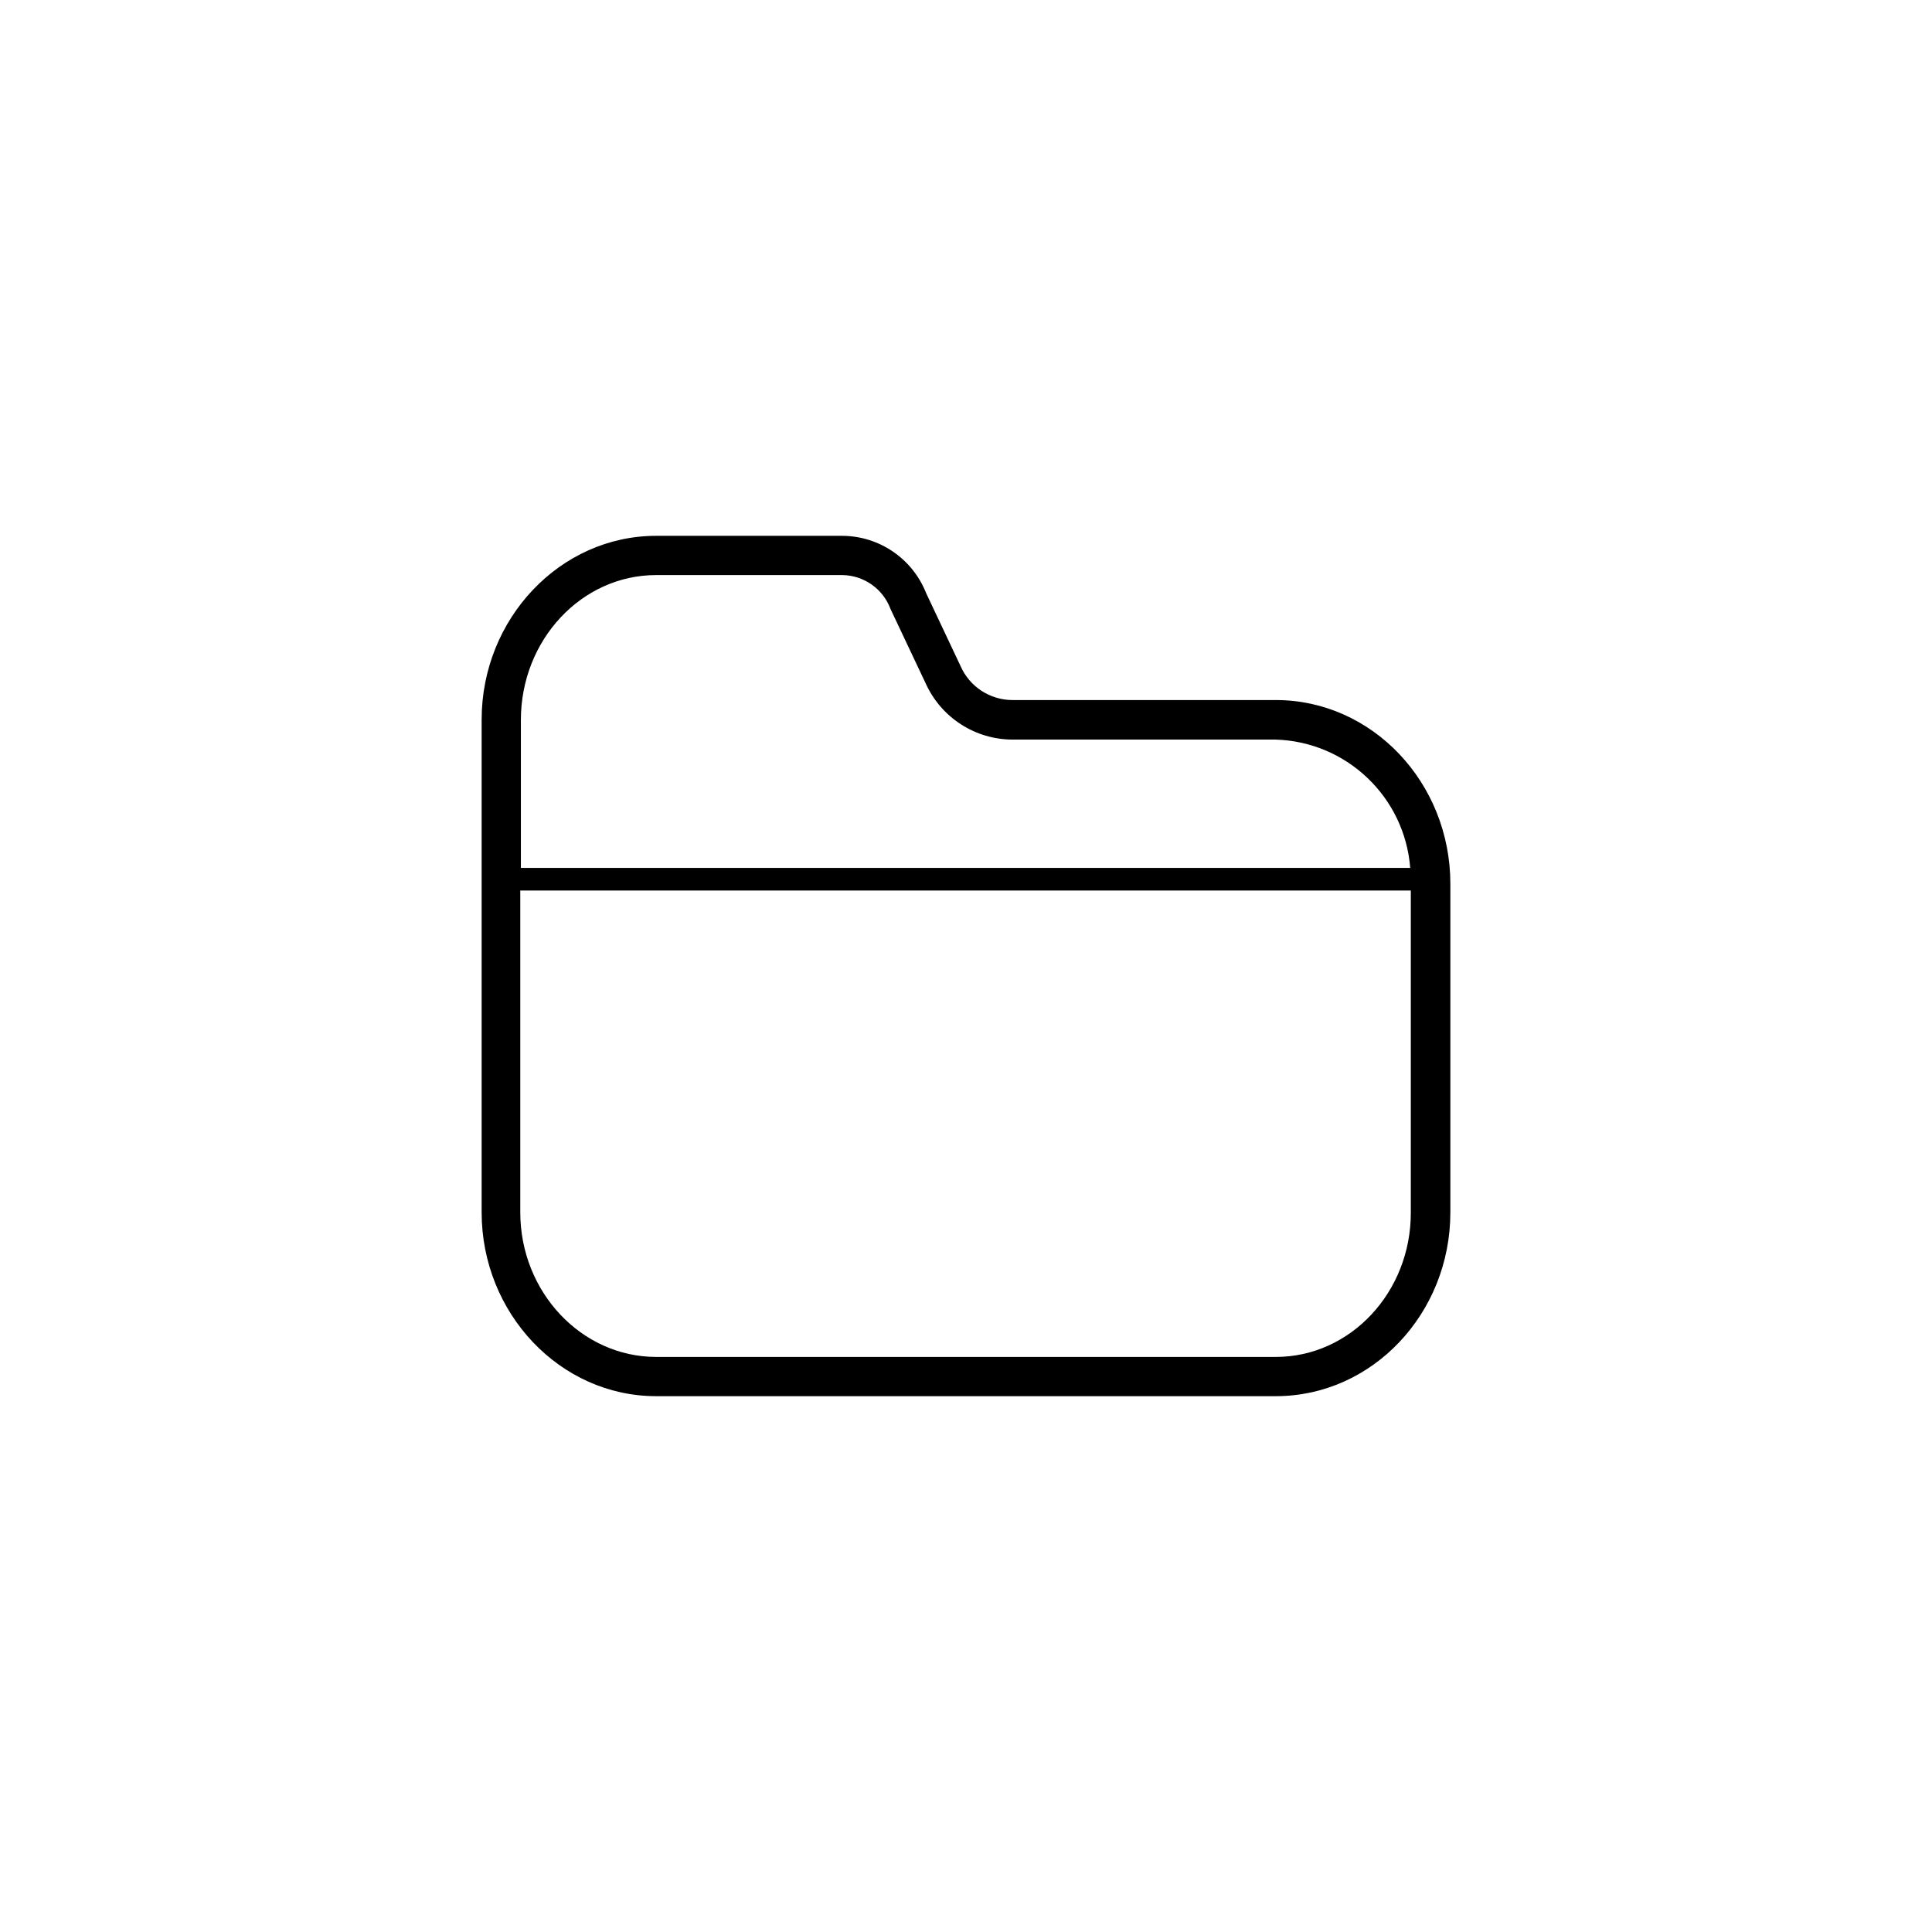
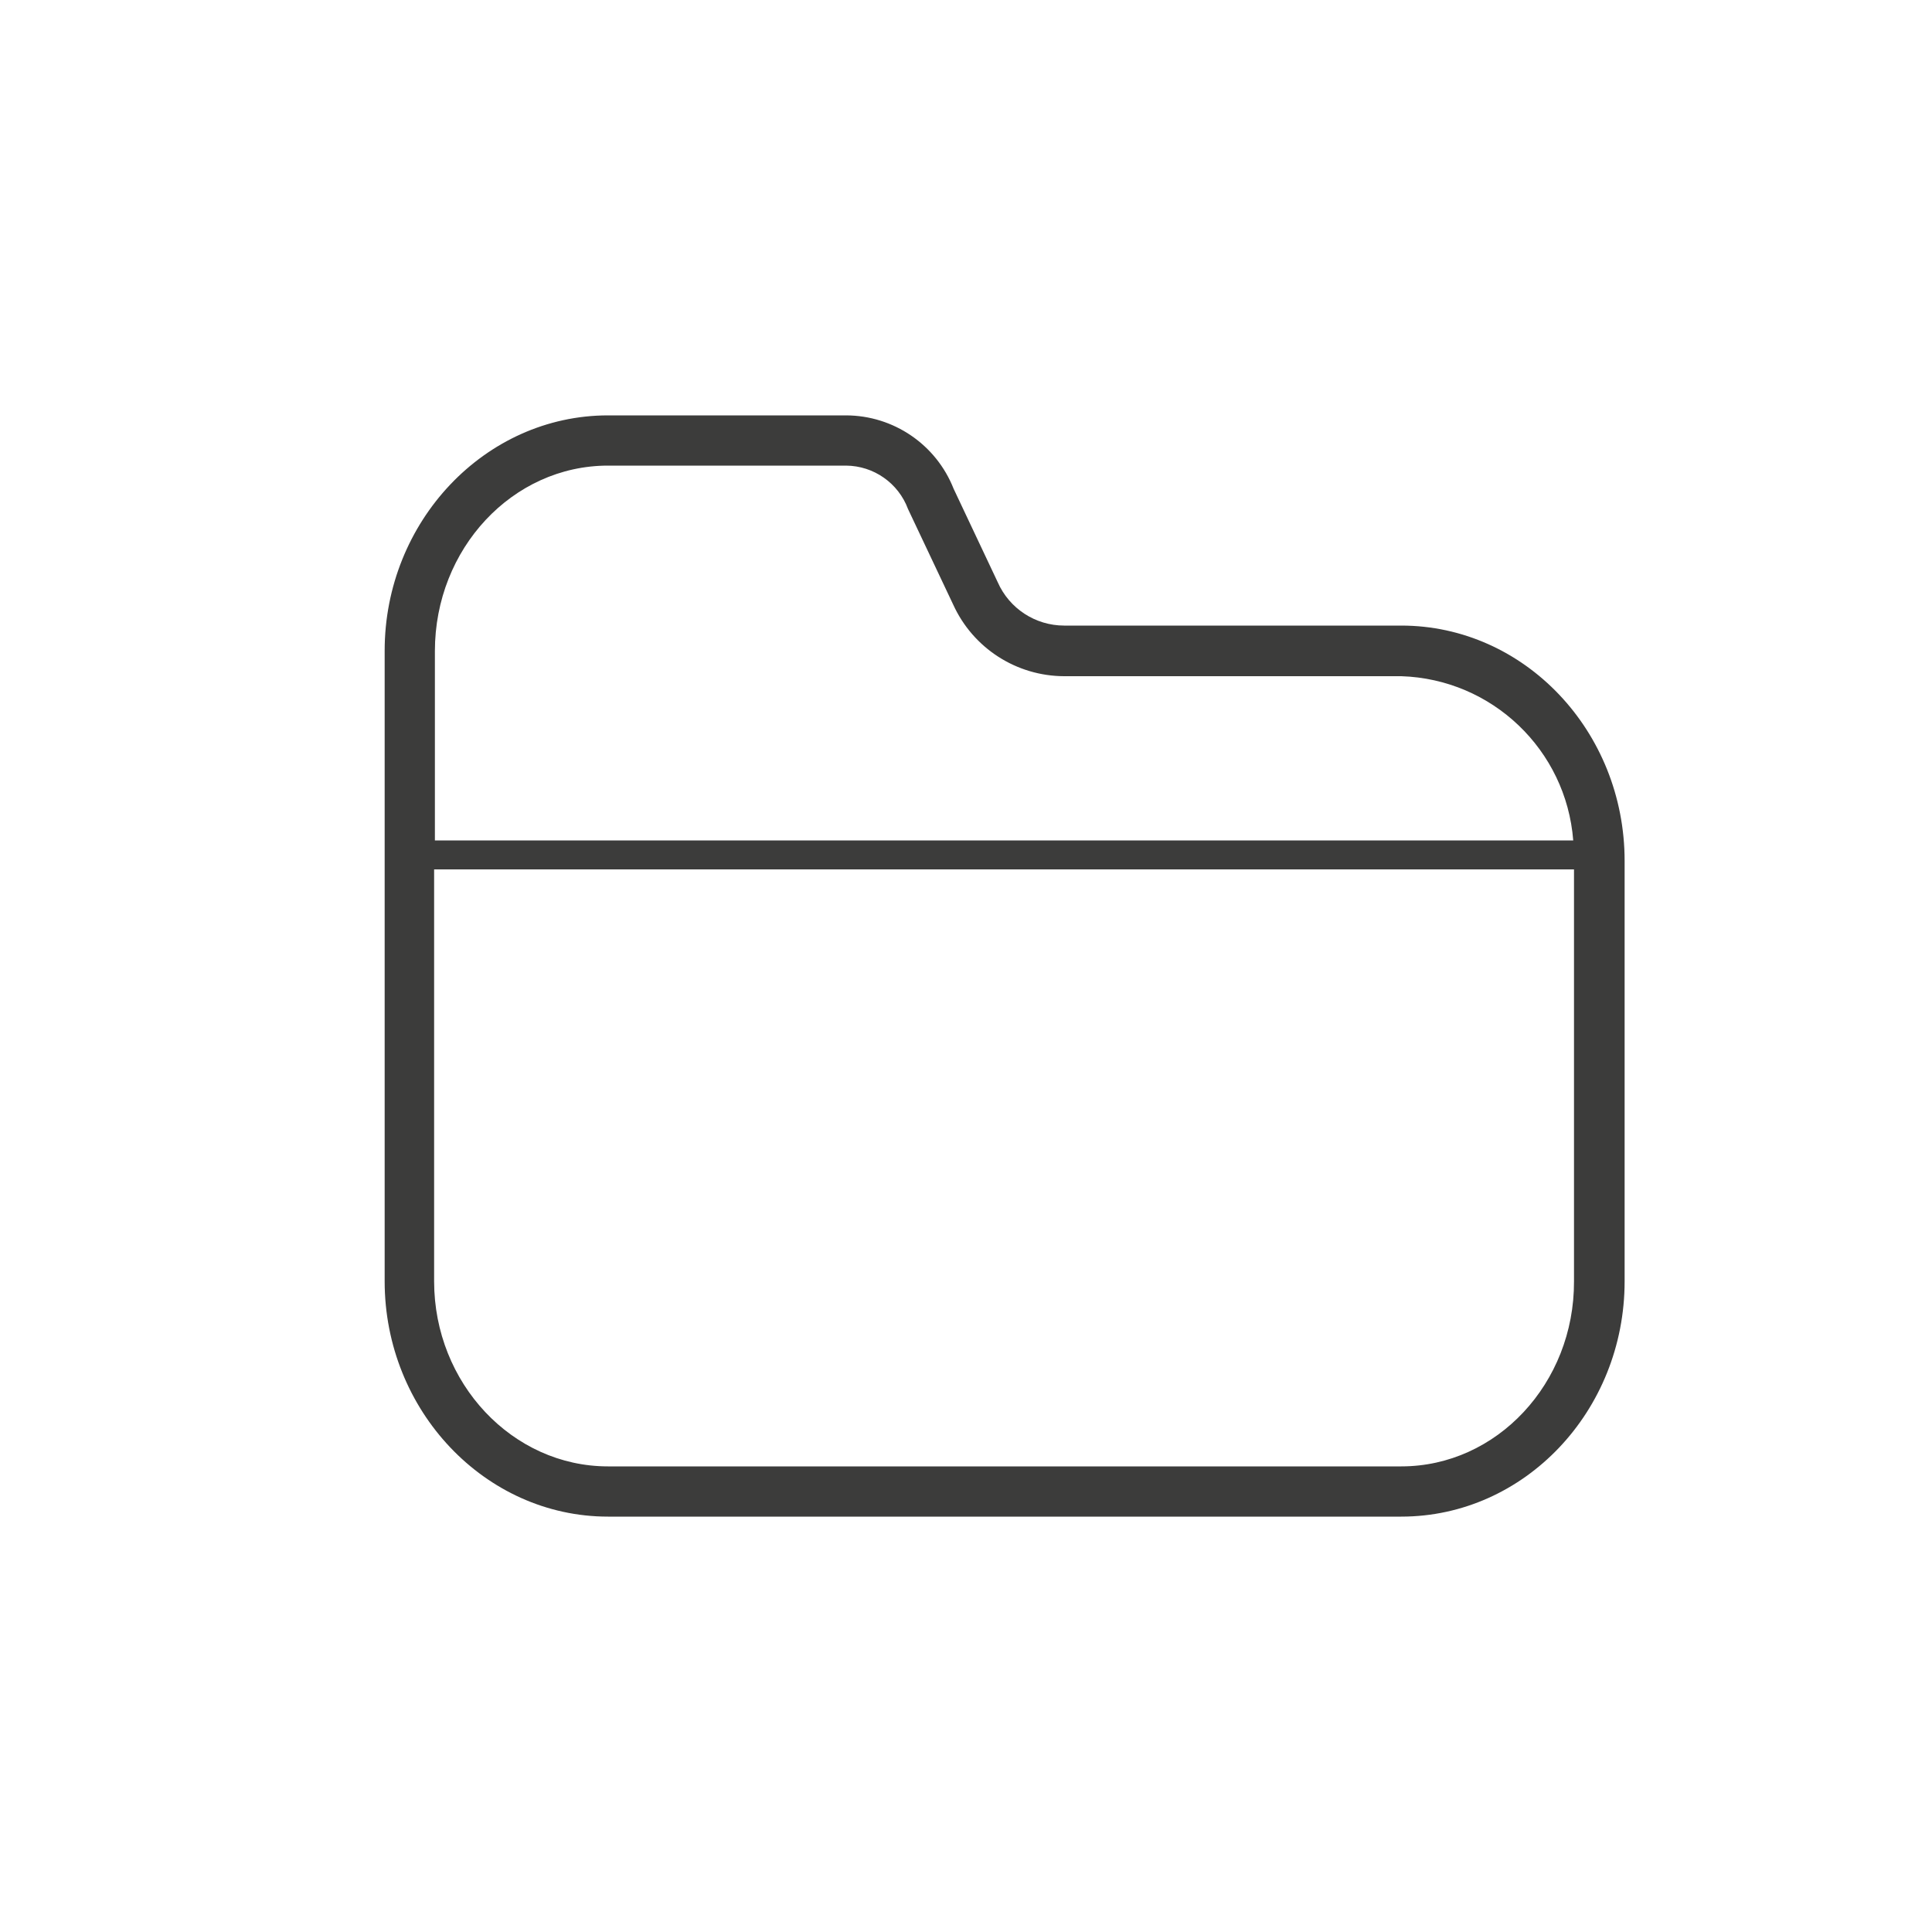
- <svg xmlns="http://www.w3.org/2000/svg" viewBox="0 0 128 128">
-   <g>
-     <path d="M84.53,46.38H67.08a3.76,3.76,0,0,1-3.44-2.25L61.36,39.3a6,6,0,0,0-5.57-3.8H43.47C37.1,35.5,31.91,41,31.91,47.68V80.32C31.91,87,37.1,92.5,43.47,92.5H84.53c6.37,0,11.56-5.46,11.56-12.18V58.56C96.09,51.84,90.9,46.38,84.53,46.38ZM43.47,38.1H55.79A3.45,3.45,0,0,1,59,40.35l2.34,4.95A6.33,6.33,0,0,0,67.08,49H84.53a9.22,9.22,0,0,1,8.9,8.5H34.51v-9.8C34.51,42.4,38.53,38.1,43.47,38.1ZM84.53,89.9H43.47c-4.94,0-9-4.3-9-9.58V59h59V80.32C93.49,85.6,89.47,89.9,84.53,89.9Z" />
-   </g>
+ <svg xmlns="http://www.w3.org/2000/svg" viewBox="0 0 100 100">
+   <path d="M72.53 32.38H55.08a3.76 3.76 0 0 1-3.44-2.25l-2.28-4.83a6 6 0 0 0-5.57-3.8H31.47c-6.37 0-11.56 5.5-11.56 12.18v32.64c0 6.68 5.19 12.18 11.56 12.18h41.06c6.37 0 11.56-5.46 11.56-12.18V44.56c0-6.72-5.19-12.18-11.56-12.18zM31.47 24.1h12.32A3.45 3.45 0 0 1 47 26.35l2.34 4.95a6.33 6.33 0 0 0 5.74 3.7h17.45a9.22 9.22 0 0 1 8.9 8.5H22.51v-9.8c0-5.3 4.02-9.6 8.96-9.6zm41.06 51.8H31.47c-4.94 0-9-4.3-9-9.58V45h59v21.32c.02 5.28-4 9.58-8.94 9.58z" fill="#3c3c3b" />
</svg>
